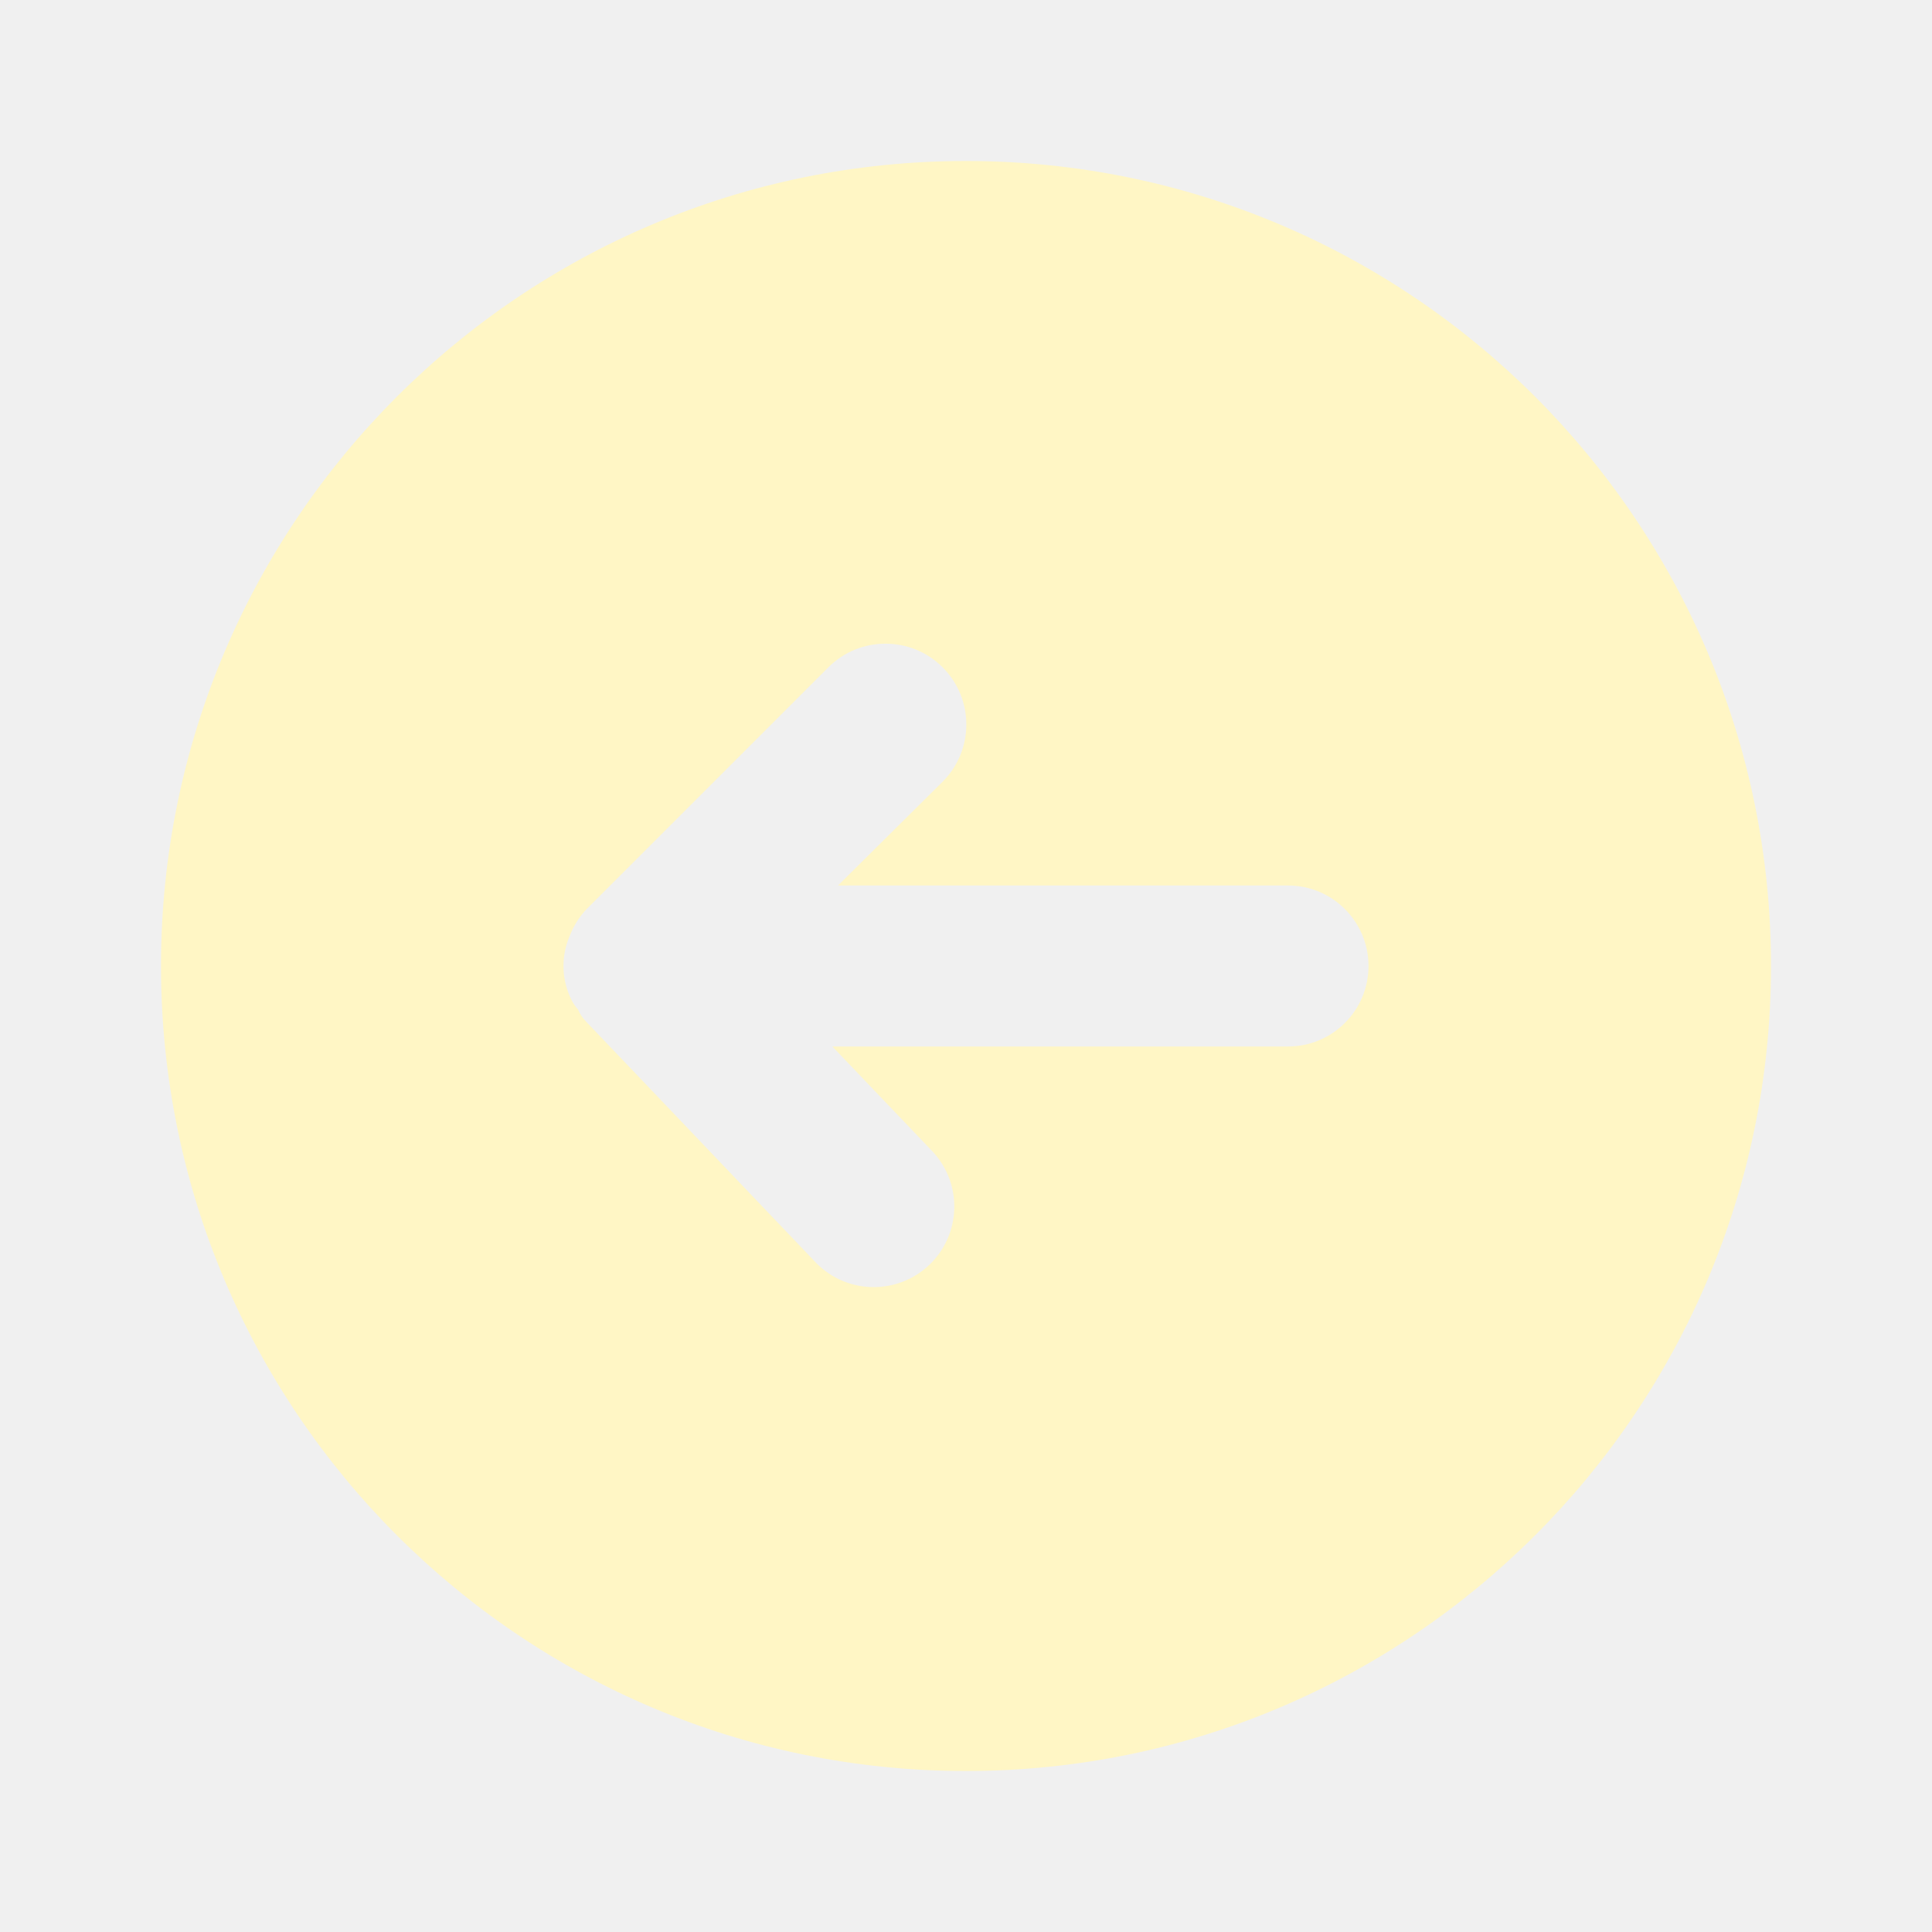
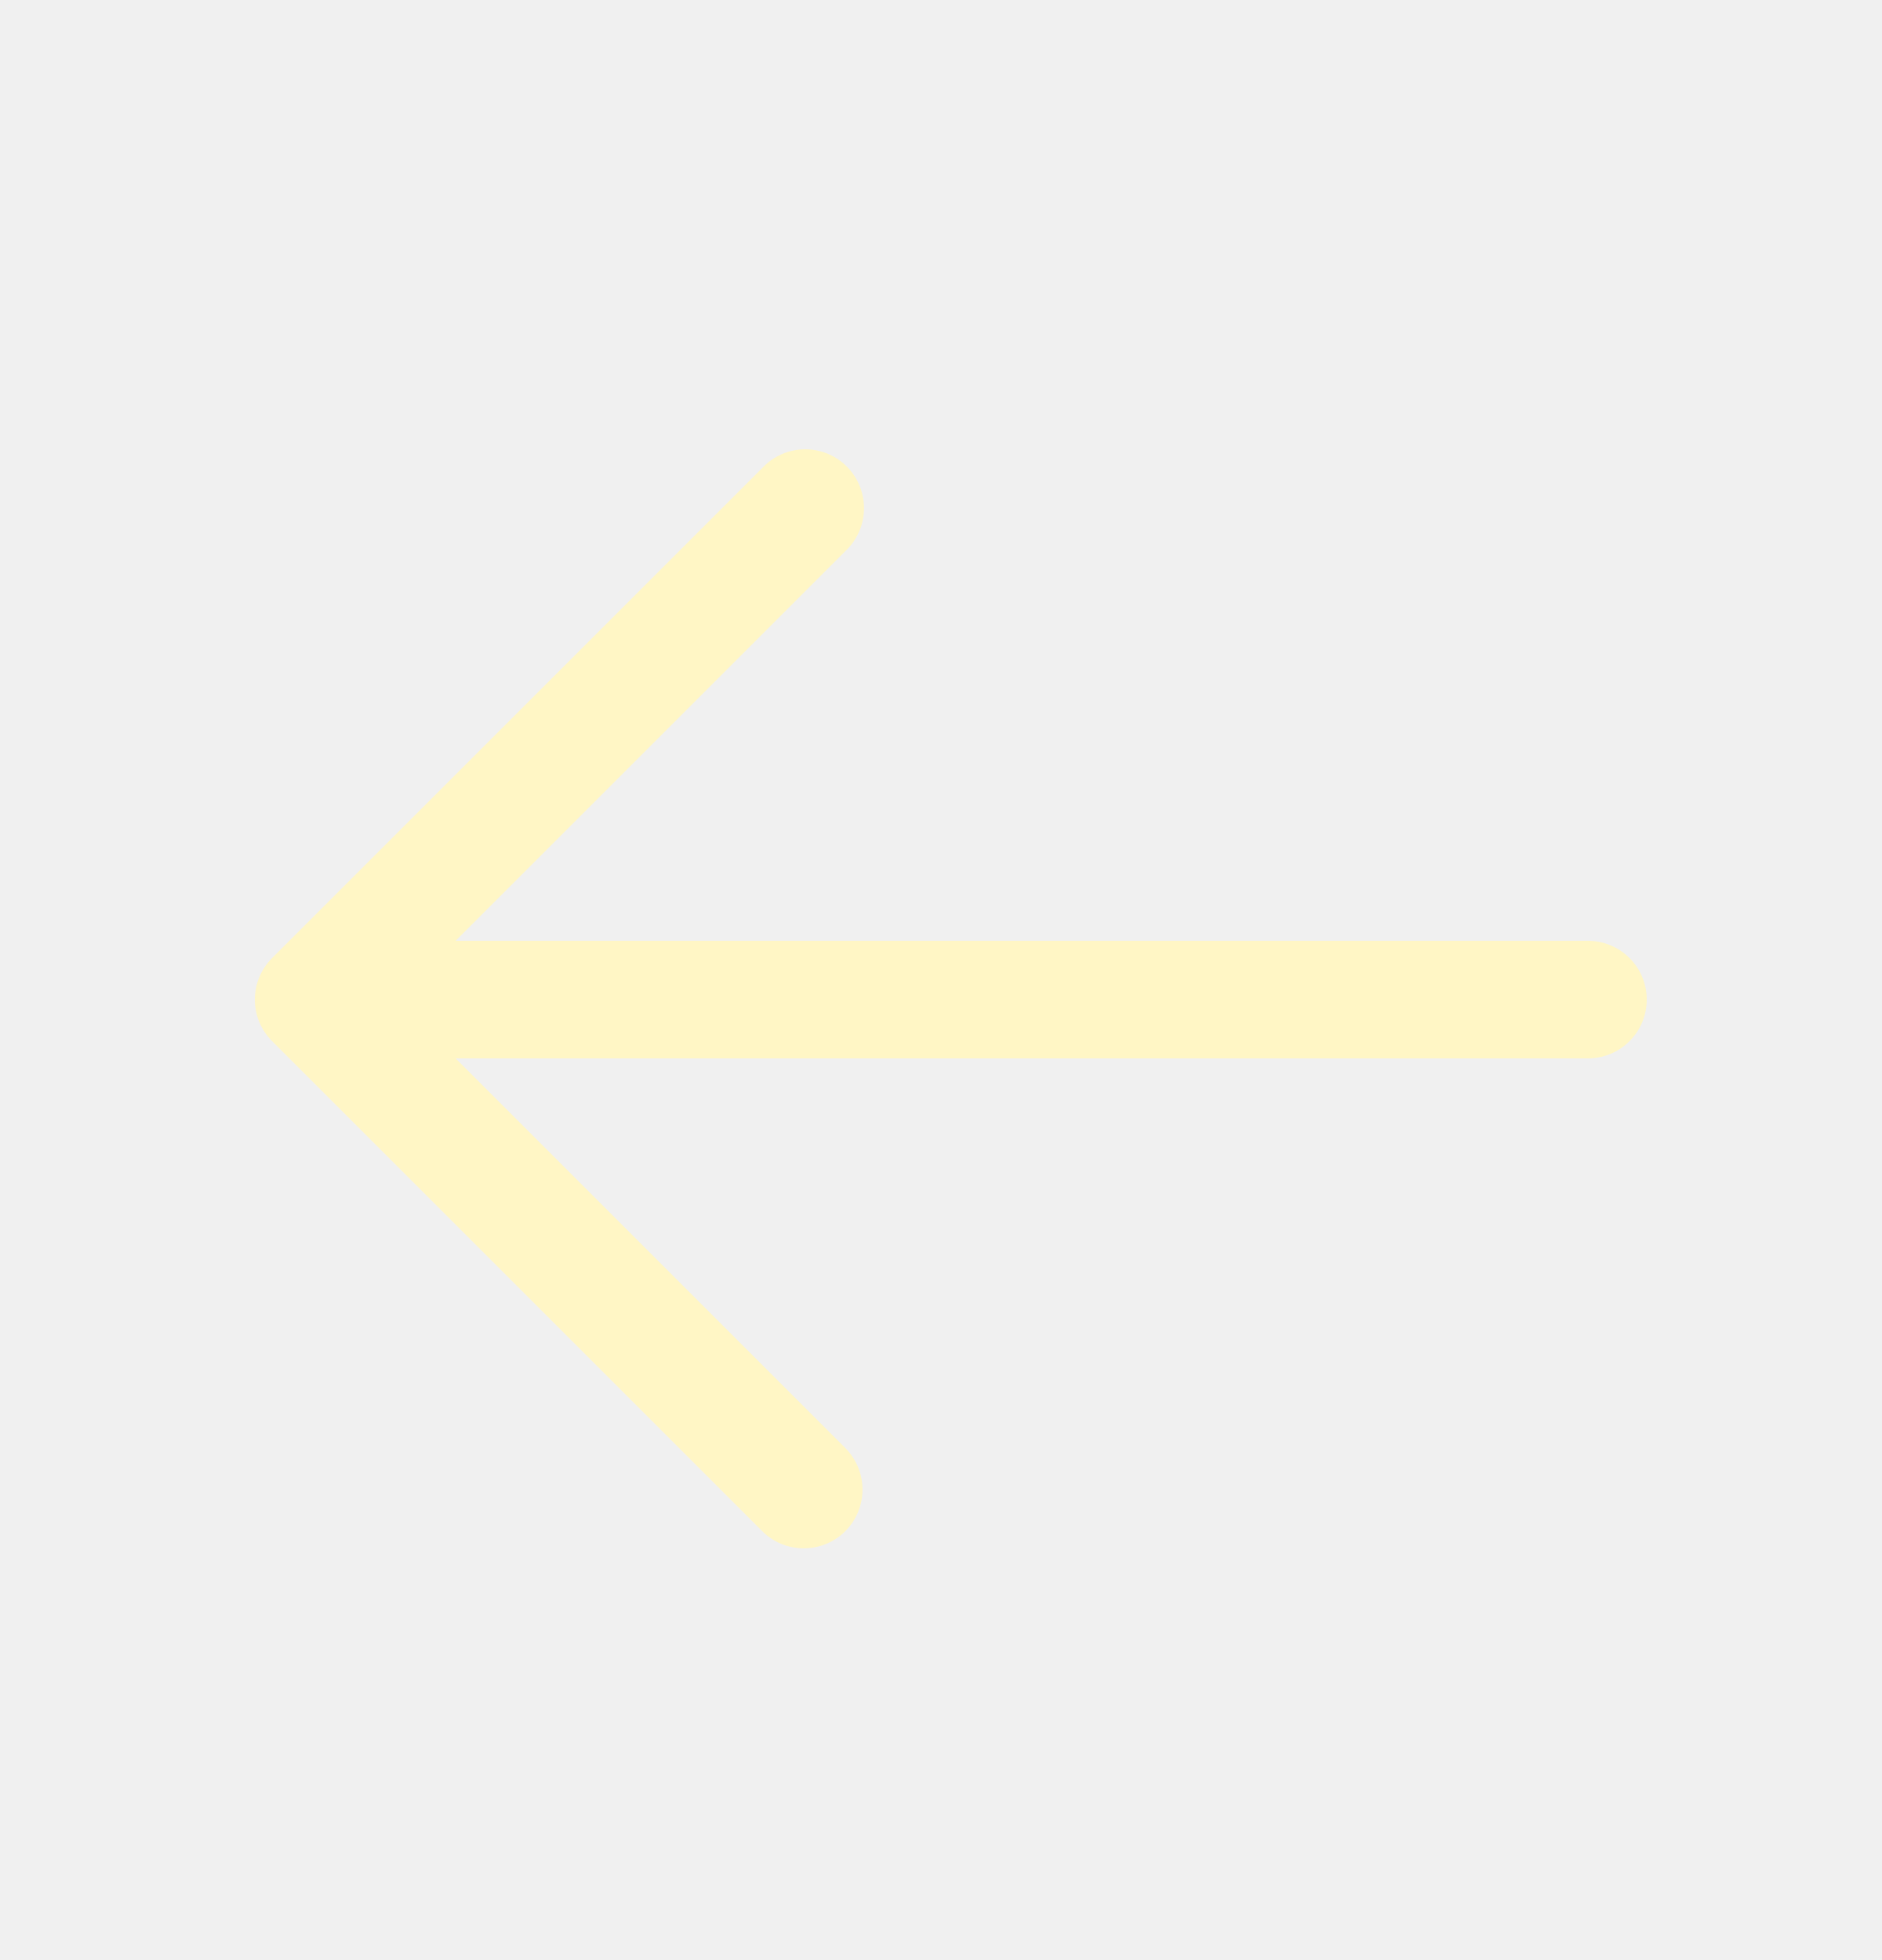
- <svg xmlns="http://www.w3.org/2000/svg" viewBox="0 0 24 24" version="1.1" id="svg1">
-   <defs id="defs1">
-     <style id="style1">.cls-1{fill:#fff;opacity:0;}.cls-2{fill:#231f20;}</style>
-   </defs>
-   <g id="Layer_2" data-name="Layer 2" style="fill:#fff6c5;fill-opacity:1" transform="rotate(180,12,12)">
-     <g id="arrow-circle-right" style="fill:#fff6c5;fill-opacity:1">
-       <g id="arrow-circle-right-2" data-name="arrow-circle-right" style="fill:#fff6c5;fill-opacity:1">
-         <rect class="cls-1" width="24" height="24" transform="rotate(-90,12,12)" id="rect1" style="fill:#fff6c5;fill-opacity:1" x="0" y="0" />
-         <path class="cls-2" d="M 2,12 A 10,10 0 1 0 12,2 10,10 0 0 0 2,12 Z m 11.86,-3.69 2.86,3 a 0.49,0.49 0 0 1 0.1,0.15 0.54,0.54 0 0 1 0.1,0.16 0.94,0.94 0 0 1 0,0.76 1,1 0 0 1 -0.21,0.33 l -3,3 A 1.004,1.004 0 0 1 12.29,14.29 L 13.59,13 H 8 a 1,1 0 0 1 0,-2 h 5.66 L 12.41,9.69 a 1.001,1.001 0 0 1 1.45,-1.38 z" id="path1" style="fill:#fff6c5;fill-opacity:1" />
-       </g>
-     </g>
-   </g>
+ <svg xmlns="http://www.w3.org/2000/svg" width="24" height="25" viewBox="0 0 24 25" fill="none">
+   <path d="M10.78 19.53C10.639 19.671 10.449 19.749 10.25 19.749C10.051 19.749 9.86 19.671 9.72 19.53L3.47 13.28C3.329 13.139 3.25 12.949 3.25 12.75C3.25 12.551 3.329 12.361 3.47 12.22L9.72 5.97C9.812 5.871 9.928 5.799 10.057 5.761C10.187 5.723 10.324 5.721 10.454 5.754C10.585 5.787 10.704 5.855 10.799 5.951C10.894 6.046 10.962 6.165 10.995 6.296C11.028 6.426 11.026 6.563 10.988 6.693C10.95 6.822 10.878 6.938 10.78 7.03L5.81 12H20.25C20.449 12 20.64 12.079 20.78 12.22C20.921 12.36 21 12.551 21 12.75C21 12.949 20.921 13.14 20.78 13.28C20.64 13.421 20.449 13.5 20.25 13.5H5.81L10.78 18.47C10.92 18.611 10.999 18.801 10.999 19C10.999 19.199 10.92 19.389 10.78 19.53Z" fill="#FFF6C5" />
</svg>
